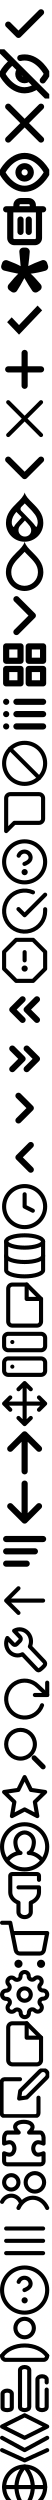
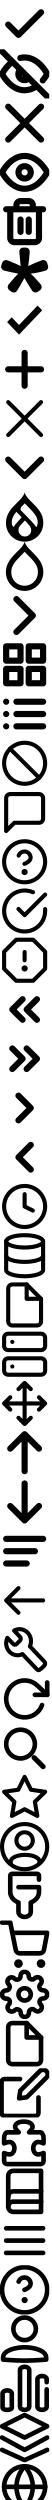
<svg xmlns="http://www.w3.org/2000/svg" xmlns:xlink="http://www.w3.org/1999/xlink">
  <symbol id="checkmark" viewBox="0 0 24 24">
    <path fill="none" stroke="currentColor" stroke-width="3" stroke-linecap="round" stroke-linejoin="round" d="M20 6L9 17l-5-5" />
  </symbol>
  <use xlink:href="#checkmark" width="24" height="24" />
  <view id="checkmark-view" viewBox="0 0 24 24" />
  <symbol id="hide" viewBox="0 0 24 24">
    <path fill="none" stroke="currentColor" stroke-width="3" stroke-linecap="round" stroke-linejoin="round" d="M17.94 17.94A10.07 10.07 0 0112 20c-7 0-11-8-11-8a18.45 18.45 0 015.06-5.94M9.9 4.24A9.12 9.12 0 0112 4c7 0 11 8 11 8a18.5 18.5 0 01-2.16 3.19m-6.72-1.07a3 3 0 11-4.24-4.24M1 1l22 22" />
  </symbol>
  <use xlink:href="#hide" y="24" width="24" height="24" />
  <view id="hide-view" viewBox="0 24 24 24" />
  <symbol id="remove" viewBox="0 0 24 24">
    <path fill="none" d="M20 4L4 20M4 4l16 16" stroke="#000" stroke-width="3" stroke-linecap="round" stroke-linejoin="round" />
  </symbol>
  <use xlink:href="#remove" y="48" width="24" height="24" />
  <view id="remove-view" viewBox="0 48 24 24" />
  <symbol id="show" viewBox="0 0 24 24">
    <path fill="none" stroke="currentColor" stroke-width="3" stroke-linecap="round" stroke-linejoin="round" d="M1 12s4-8 11-8 11 8 11 8-4 8-11 8-11-8-11-8z" />
    <circle fill="none" stroke="currentColor" stroke-width="3" stroke-linecap="round" stroke-linejoin="round" cx="12" cy="12" r="3" />
  </symbol>
  <use xlink:href="#show" y="72" width="24" height="24" />
  <view id="show-view" viewBox="0 72 24 24" />
  <symbol id="trash" viewBox="0 0 24 24">
    <path fill="none" stroke="currentColor" stroke-width="3" stroke-linecap="round" stroke-linejoin="round" d="M3 6h18m-2 0v14a2 2 0 01-2 2H7a2 2 0 01-2-2V6m3 0V4a2 2 0 012-2h4a2 2 0 012 2v2m-6 5v6m4-6v6" />
  </symbol>
  <use xlink:href="#trash" y="96" width="24" height="24" />
  <view id="trash-view" viewBox="0 96 24 24" />
  <symbol id="asterisk" viewBox="0 0 24 24">
    <path d="M2.04 11.869a1.973 1.973 0 01-1.39-2.53l.388-1.2a1.976 1.976 0 012.564-1.254c2.867 1.067 5.02 2.008 6.454 2.826-.31-2.963-.521-5.3-.633-7.013C9.35 1.584 10.245.671 11.36.671h1.172c1.129 0 2.036.933 1.96 2.06-.135 1.991-.378 4.307-.734 6.944 1.993-1.004 4.214-1.947 6.668-2.83 1.044-.376 2.182.202 2.524 1.258l.437 1.35c.338 1.045-.23 2.173-1.287 2.477a43.855 43.855 0 01-7.143 1.447c1.215 1.057 2.841 2.795 4.88 5.213a1.978 1.978 0 01-.38 2.888l-1.005.713c-.89.63-2.124.432-2.736-.472-1.14-1.684-2.421-3.75-3.843-6.2-1.316 2.507-2.515 4.58-3.596 6.212-.6.906-1.828 1.09-2.71.454l-.98-.707a1.986 1.986 0 01-.376-2.877c2.115-2.555 3.676-4.296 4.683-5.224-2.375-.459-4.66-.963-6.854-1.508z" />
  </symbol>
  <use xlink:href="#asterisk" y="120" width="24" height="24" />
  <view id="asterisk-view" viewBox="0 120 24 24" />
  <symbol id="checked" viewBox="0 0 24 24">
    <path d="M5.692 10.644l3.58 3.758 9.036-9.489 2.226 2.34L9.272 19.088l-5.806-6.103 2.226-2.34z" />
  </symbol>
  <use xlink:href="#checked" y="144" width="24" height="24" />
  <view id="checked-view" viewBox="0 144 24 24" />
  <symbol id="add" viewBox="0 0 24 24">
    <path fill="none" d="M12 4v16m-8-8h16" stroke="#000" stroke-width="3" stroke-linecap="round" stroke-linejoin="round" />
  </symbol>
  <use xlink:href="#add" y="168" width="24" height="24" />
  <view id="add-view" viewBox="0 168 24 24" />
  <symbol id="close" viewBox="0 0 24 24">
    <path fill="none" d="M20 4L4 20M4 4l16 16" stroke="#000" stroke-width="2" stroke-linecap="round" stroke-linejoin="round" />
  </symbol>
  <use xlink:href="#close" y="192" width="24" height="24" />
  <view id="close-view" viewBox="0 192 24 24" />
  <symbol id="drop" viewBox="0 0 24 24">
    <path fill="none" d="M4 8l8 8 8-8" stroke="#000" stroke-width="3" stroke-linecap="round" stroke-linejoin="round" />
  </symbol>
  <use xlink:href="#drop" y="216" width="24" height="24" />
  <view id="drop-view" viewBox="0 216 24 24" />
  <symbol id="drupal" viewBox="0 0 24 24">
    <path d="M15.792 5.064C14.088 3.408 12.504 1.824 12.024 0c-.48 1.824-2.064 3.408-3.768 5.064-2.496 2.496-5.352 5.352-5.352 9.648-.144 5.016 3.888 9.192 8.904 9.288 5.016.096 9.216-3.888 9.288-8.904v-.384c.048-4.296-2.808-7.152-5.304-9.648zM7.56 15.528a5.498 5.498 0 00-.696 1.128c-.048.048-.096.12-.168.12h-.048c-.216 0-.432-.384-.432-.384-.048-.096-.12-.216-.168-.312L6 15.984c-.552-1.2-.096-2.904-.096-2.904.216-.816.6-1.632 1.08-2.328.312-.432.648-.864.984-1.296l.432.432 2.04 2.064c.096.096.096.216 0 .312L8.328 14.64l-.768.888zm4.56 5.952c-1.728 0-3.168-1.416-3.12-3.168 0-.768.312-1.512.768-2.064.648-.768 1.464-1.56 2.376-2.592 1.032 1.128 1.728 1.848 2.376 2.736.048.048.096.12.12.216.336.528.552 1.128.552 1.776.072 1.728-1.344 3.096-3.072 3.096zm5.904-5.016a.497.497 0 01-.312.264h-.048a.913.913 0 01-.312-.216c-.552-.816-1.176-1.608-1.848-2.28l-.816-.864-2.76-2.856a35.757 35.757 0 01-1.632-1.68c0-.048-.048-.048-.048-.048a1.218 1.218 0 01-.216-.432v-.096c-.096-.48.096-.96.432-1.296.528-.528 1.08-1.08 1.608-1.632.552.6 1.176 1.2 1.776 1.824 1.2 1.128 2.28 2.376 3.288 3.72.816 1.176 1.248 2.496 1.248 3.936-.096.504-.168 1.104-.36 1.656z" />
  </symbol>
  <use xlink:href="#drupal" y="240" width="24" height="24" />
  <view id="drupal-view" viewBox="0 240 24 24" />
  <symbol id="gin" viewBox="0 0 24 24">
    <path d="M12 4.92c.6.696 1.272 1.344 1.92 1.992 2.4 2.4 4.56 4.56 4.56 7.776v.408c-.096 3.528-3 6.384-6.528 6.384h-.12c-1.728-.048-3.384-.744-4.56-1.992-1.176-1.296-1.824-2.952-1.776-4.728v-.048c0-3.216 2.256-5.4 4.56-7.776A49.835 49.835 0 0012 4.92zM12 0c-.48 1.824-2.088 3.432-3.792 5.04-2.472 2.52-5.328 5.4-5.328 9.648-.12 5.04 3.912 9.216 8.904 9.312H12c4.92 0 9-3.96 9.12-8.904v-.384c0-4.296-2.88-7.128-5.352-9.648C14.088 3.432 12.48 1.824 12 0z" />
  </symbol>
  <use xlink:href="#gin" y="264" width="24" height="24" />
  <view id="gin-view" viewBox="0 264 24 24" />
  <symbol id="handle" viewBox="0 0 24 24">
    <path fill="none" d="M8 20l8-8-8-8" stroke="#000" stroke-width="3" stroke-linecap="round" stroke-linejoin="round" />
  </symbol>
  <use xlink:href="#handle" y="288" width="24" height="24" />
  <view id="handle-view" viewBox="0 288 24 24" />
  <symbol id="grid" viewBox="0 0 24 24">
    <path fill="none" stroke="currentColor" stroke-width="3" stroke-linecap="round" stroke-linejoin="round" d="M3 3h7v7H3zm11 0h7v7h-7zm0 11h7v7h-7zM3 14h7v7H3z" />
  </symbol>
  <use xlink:href="#grid" y="312" width="24" height="24" />
  <view id="grid-view" viewBox="0 312 24 24" />
  <symbol id="list" viewBox="0 0 24 24">
    <path fill="none" stroke="currentColor" stroke-width="3" stroke-linecap="round" stroke-linejoin="round" d="M8 6h13M8 12h13M8 18h13M3 6h.01M3 12h.01M3 18h.01" />
  </symbol>
  <use xlink:href="#list" y="336" width="24" height="24" />
  <view id="list-view" viewBox="0 336 24 24" />
  <symbol id="error" viewBox="0 0 24 24">
    <circle fill="none" stroke="currentColor" stroke-width="2" stroke-linecap="round" stroke-linejoin="round" cx="12" cy="12" r="10" />
    <path fill="none" stroke="currentColor" stroke-width="2" stroke-linecap="round" stroke-linejoin="round" d="M4.93 4.93l14.14 14.14" />
  </symbol>
  <use xlink:href="#error" y="360" width="24" height="24" />
  <view id="error-view" viewBox="0 360 24 24" />
  <symbol id="info" viewBox="0 0 24 24">
    <path fill="none" stroke="currentColor" stroke-width="2" stroke-linecap="round" stroke-linejoin="round" d="M21 15a2 2 0 01-2 2H7l-4 4V5a2 2 0 012-2h14a2 2 0 012 2z" />
  </symbol>
  <use xlink:href="#info" y="384" width="24" height="24" />
  <view id="info-view" viewBox="0 384 24 24" />
  <symbol id="question" viewBox="0 0 24 24">
    <circle fill="none" stroke="currentColor" stroke-width="2" stroke-linecap="round" stroke-linejoin="round" cx="12" cy="12" r="10" />
    <path fill="none" stroke="currentColor" stroke-width="2" stroke-linecap="round" stroke-linejoin="round" d="M9.09 9a3 3 0 015.83 1c0 2-3 3-3 3" />
    <path fill="none" stroke="currentColor" stroke-width="3" stroke-linecap="round" stroke-linejoin="round" d="M12 17h.01" />
  </symbol>
  <use xlink:href="#question" y="408" width="24" height="24" />
  <view id="question-view" viewBox="0 408 24 24" />
  <symbol id="status" viewBox="0 0 24 24">
    <path fill="none" stroke="currentColor" stroke-width="2" stroke-linecap="round" stroke-linejoin="round" d="M22 11.08V12a10 10 0 11-5.93-9.14" />
    <path fill="none" stroke="currentColor" stroke-width="2" stroke-linecap="round" stroke-linejoin="round" d="M22 4L12 14.01l-3-3" />
  </symbol>
  <use xlink:href="#status" y="432" width="24" height="24" />
  <view id="status-view" viewBox="0 432 24 24" />
  <symbol id="warning" viewBox="0 0 24 24">
    <path fill="none" stroke="currentColor" stroke-width="2" stroke-linecap="round" stroke-linejoin="round" d="M7.86 2h8.28L22 7.86v8.28L16.14 22H7.86L2 16.14V7.86L7.86 2zM12 8v4" />
    <path fill="none" stroke="currentColor" stroke-width="3" stroke-linecap="round" stroke-linejoin="round" d="M12 16h.01" />
  </symbol>
  <use xlink:href="#warning" y="456" width="24" height="24" />
  <view id="warning-view" viewBox="0 456 24 24" />
  <symbol id="first" viewBox="0 0 24 24">
    <path fill="none" stroke="currentColor" stroke-width="3" stroke-linecap="round" stroke-linejoin="round" d="M11 17l-5-5 5-5m7 10l-5-5 5-5" />
  </symbol>
  <use xlink:href="#first" y="480" width="24" height="24" />
  <view id="first-view" viewBox="0 480 24 24" />
  <symbol id="last" viewBox="0 0 24 24">
    <path fill="none" stroke="currentColor" stroke-width="3" stroke-linecap="round" stroke-linejoin="round" d="M13 17l5-5-5-5M6 17l5-5-5-5" />
  </symbol>
  <use xlink:href="#last" y="504" width="24" height="24" />
  <view id="last-view" viewBox="0 504 24 24" />
  <symbol id="next" viewBox="0 0 24 24">
    <path fill="none" stroke="currentColor" stroke-width="3" stroke-linecap="round" stroke-linejoin="round" d="M9 18l6-6-6-6" />
  </symbol>
  <use xlink:href="#next" y="528" width="24" height="24" />
  <view id="next-view" viewBox="0 528 24 24" />
  <symbol id="prev" viewBox="0 0 24 24">
    <path fill="none" stroke="currentColor" stroke-width="3" stroke-linecap="round" stroke-linejoin="round" d="M15 18l-6-6 6-6" />
  </symbol>
  <use xlink:href="#prev" y="552" width="24" height="24" />
  <view id="prev-view" viewBox="0 552 24 24" />
  <symbol id="clock" viewBox="0 0 24 24">
    <circle fill="none" stroke="currentColor" stroke-width="2" stroke-linecap="round" stroke-linejoin="round" cx="12" cy="12" r="10" />
    <path fill="none" stroke="currentColor" stroke-width="2" stroke-linecap="round" stroke-linejoin="round" d="M12 6v6l4 2" />
  </symbol>
  <use xlink:href="#clock" y="576" width="24" height="24" />
  <view id="clock-view" viewBox="0 576 24 24" />
  <symbol id="database" viewBox="0 0 24 24">
    <ellipse fill="none" stroke="currentColor" stroke-width="2" stroke-linecap="round" stroke-linejoin="round" cx="12" cy="5" rx="9" ry="3" />
    <path fill="none" stroke="currentColor" stroke-width="2" stroke-linecap="round" stroke-linejoin="round" d="M21 12c0 1.66-4 3-9 3s-9-1.34-9-3" />
    <path fill="none" stroke="currentColor" stroke-width="2" stroke-linecap="round" stroke-linejoin="round" d="M3 5v14c0 1.66 4 3 9 3s9-1.34 9-3V5" />
  </symbol>
  <use xlink:href="#database" y="600" width="24" height="24" />
  <view id="database-view" viewBox="0 600 24 24" />
  <symbol id="php" viewBox="0 0 24 24">
    <path fill="none" stroke="currentColor" stroke-width="2" stroke-linecap="round" stroke-linejoin="round" d="M13 2H6a2 2 0 00-2 2v16a2 2 0 002 2h12a2 2 0 002-2V9z" />
    <path fill="none" stroke="currentColor" stroke-width="2" stroke-linecap="round" stroke-linejoin="round" d="M13 2v7h7" />
  </symbol>
  <use xlink:href="#php" y="624" width="24" height="24" />
  <view id="php-view" viewBox="0 624 24 24" />
  <symbol id="server" viewBox="0 0 24 24">
    <rect fill="none" stroke="currentColor" stroke-width="2" stroke-linecap="round" stroke-linejoin="round" x="2" y="2" width="20" height="8" rx="2" ry="2" />
    <rect fill="none" stroke="currentColor" stroke-width="2" stroke-linecap="round" stroke-linejoin="round" x="2" y="14" width="20" height="8" rx="2" ry="2" />
    <path fill="none" stroke="currentColor" stroke-width="2" stroke-linecap="round" stroke-linejoin="round" d="M6 6h.01M6 18h.01" />
  </symbol>
  <use xlink:href="#server" y="648" width="24" height="24" />
  <view id="server-view" viewBox="0 648 24 24" />
  <symbol id="drag" viewBox="0 0 24 24">
    <path fill="none" stroke="currentColor" stroke-width="2" stroke-linecap="round" stroke-linejoin="round" d="M5 9l-3 3 3 3M9 5l3-3 3 3m0 14l-3 3-3-3M19 9l3 3-3 3M2 12h20M12 2v20" />
  </symbol>
  <use xlink:href="#drag" y="672" width="24" height="24" />
  <view id="drag-view" viewBox="0 672 24 24" />
  <symbol id="sort-asc" viewBox="0 0 24 24">
    <path fill="none" d="M12 21V3m-7 7l7-7 7 7" stroke="#000" stroke-width="3" stroke-linecap="round" stroke-linejoin="round" />
  </symbol>
  <use xlink:href="#sort-asc" y="696" width="24" height="24" />
  <view id="sort-asc-view" viewBox="0 696 24 24" />
  <symbol id="sort-desc" viewBox="0 0 24 24">
    <path fill="none" d="M12 3v18m7-7l-7 7-7-7" stroke="#000" stroke-width="3" stroke-linecap="round" stroke-linejoin="round" />
  </symbol>
  <use xlink:href="#sort-desc" y="720" width="24" height="24" />
  <view id="sort-desc-view" viewBox="0 720 24 24" />
  <symbol id="sort" viewBox="0 0 24 24">
    <path fill="none" d="M3 12h14M3 6h18M3 18h10" stroke="#000" stroke-width="3" stroke-linecap="round" stroke-linejoin="round" />
  </symbol>
  <use xlink:href="#sort" y="744" width="24" height="24" />
  <view id="sort-view" viewBox="0 744 24 24" />
  <symbol id="backtosite" viewBox="0 0 24 24">
    <path fill="none" d="M21 12H3m6 6l-6-6 6-6" stroke="#000" stroke-width="2" stroke-linecap="round" stroke-linejoin="round" />
  </symbol>
  <use xlink:href="#backtosite" y="768" width="24" height="24" />
  <view id="backtosite-view" viewBox="0 768 24 24" />
  <symbol id="devel" viewBox="0 0 24 24">
    <path fill="none" clip-rule="evenodd" d="M4.63 13.01c-1.695-1.787-2.114-4.52-1.04-6.78l2.839 2.995a1.156 1.156 0 001.696 0l1.64-1.675a1.3 1.3 0 00.352-.896c0-.337-.126-.659-.352-.896l-2.88-3.04c2.116-1.22 4.734-.86 6.484.888 1.75 1.749 2.233 4.489 1.196 6.785l7.073 7.462c.232.245.362.576.362.922 0 .345-.13.677-.362.92l-.873.923C20.534 20.863 19.22 22 18.892 22c-.327 0-.641-.137-.873-.382l-7.067-7.461c-2.125 1.07-4.658.61-6.323-1.147z" stroke="#000" stroke-width="2" stroke-linecap="round" stroke-linejoin="round" />
  </symbol>
  <use xlink:href="#devel" y="792" width="24" height="24" />
  <view id="devel-view" viewBox="0 792 24 24" />
  <symbol id="rebuild-cache" viewBox="0 0 24 24">
-     <path fill="none" stroke="currentColor" stroke-width="2" stroke-linecap="round" stroke-linejoin="round" d="M23 4v6h-6" />
-     <path fill="none" stroke="currentColor" stroke-width="2" stroke-linecap="round" stroke-linejoin="round" d="M20.49 15a9 9 0 11-2.12-9.36L23 10" />
+     <path fill="none" stroke="currentColor" stroke-width="2.25" stroke-linecap="round" stroke-linejoin="round" d="M23 4v6h-6" />
+     <path fill="none" stroke="currentColor" stroke-width="2.25" stroke-linecap="round" stroke-linejoin="round" d="M20.49 15a9 9 0 11-2.12-9.36L23 10" />
  </symbol>
  <use xlink:href="#rebuild-cache" y="816" width="24" height="24" />
  <view id="rebuild-cache-view" viewBox="0 816 24 24" />
  <symbol id="search" viewBox="0 0 24 24">
-     <path fill="none" d="M10 17a7 7 0 100-14 7 7 0 000 14z" stroke="#000" stroke-width="2" stroke-linecap="round" stroke-linejoin="round" />
+     <path fill="none" d="M10 17a7 7 0 100-14 7 7 0 000 14z" stroke="#000" stroke-width="2.25" stroke-linecap="round" stroke-linejoin="round" />
    <path fill="none" d="M21 21l-4.35-4.35" stroke="#000" stroke-width="2.5" stroke-linecap="round" stroke-linejoin="round" />
  </symbol>
  <use xlink:href="#search" y="840" width="24" height="24" />
  <view id="search-view" viewBox="0 840 24 24" />
  <symbol class="feather feather-star" id="shortcut" viewBox="0 0 24 24">
    <path fill="none" stroke="currentColor" stroke-width="2" stroke-linecap="round" stroke-linejoin="round" d="M12 2l3.09 6.26L22 9.27l-5 4.87 1.18 6.88L12 17.77l-6.18 3.25L7 14.14 2 9.27l6.91-1.01L12 2z" />
  </symbol>
  <use class="feather feather-star" xlink:href="#shortcut" y="864" width="24" height="24" />
  <view id="shortcut-view" viewBox="0 864 24 24" />
  <symbol id="user" viewBox="0 0 24 24">
-     <path fill="none" d="M10 15c-1.652-.565-2.5-3.323-2.5-5.405C7.5 7.057 9.79 5 12 5s4.5 2.057 4.5 4.595c0 2.082-.848 4.84-2.5 5.405m6.5 3.5c-1.5-2-4-3.5-6.5-3.5M3.5 18.5c1.5-2 4-3.5 6.5-3.5" stroke="#000" stroke-width="2" stroke-linecap="round" stroke-linejoin="round" />
+     <path fill="none" clip-rule="evenodd" d="M12 13a4 4 0 100-8 4 4 0 000 8z" stroke="#000" stroke-width="2" stroke-linecap="round" stroke-linejoin="round" />
+     <path fill="none" d="M5.25 20v-.667C5.25 17 9.314 16 12.25 16s7 1 7 3.333V20" stroke="#000" stroke-width="2" stroke-linecap="round" stroke-linejoin="round" />
    <path fill="none" d="M23 12c0 6.075-4.925 11-11 11S1 18.075 1 12 5.925 1 12 1s11 4.925 11 11z" stroke="#000" stroke-width="2" stroke-linecap="round" stroke-linejoin="round" />
  </symbol>
  <use xlink:href="#user" y="888" width="24" height="24" />
  <view id="user-view" viewBox="0 888 24 24" />
  <symbol id="appearance" viewBox="0 0 24 24">
-     <path fill="none" d="M9 7.75h10m0-3.673v-2.02c0-.445-.448-.807-1-.807H6c-.552 0-1 .362-1 .808v8.077c.004 2.175 1.562 4.153 4 5.077v4.615c0 1.338 1.343 2.423 3 2.423s3-1.085 3-2.423v-4.615c2.438-.924 3.997-2.902 4-5.077V7.75" stroke="#000" stroke-width="2" stroke-linecap="round" stroke-linejoin="round" />
+     <path fill="none" d="M9 7.75h10m0-3.673v-2.02c0-.445-.448-.807-1-.807H6c-.552 0-1 .362-1 .808v8.077c.004 2.175 1.562 4.153 4 5.077v4.615c0 1.338 1.343 2.423 3 2.423s3-1.085 3-2.423v-4.615c2.438-.924 3.997-2.902 4-5.077V7.75" stroke="#000" stroke-width="2.25" stroke-linecap="round" stroke-linejoin="round" />
  </symbol>
  <use xlink:href="#appearance" y="912" width="24" height="24" />
  <view id="appearance-view" viewBox="0 912 24 24" />
  <symbol class="feather feather-shopping-cart" id="commerce" viewBox="0 0 24 24">
-     <circle fill="none" stroke="currentColor" stroke-width="2" stroke-linecap="round" stroke-linejoin="round" cx="9" cy="21" r="1" />
-     <circle fill="none" stroke="currentColor" stroke-width="2" stroke-linecap="round" stroke-linejoin="round" cx="20" cy="21" r="1" />
-     <path fill="none" stroke="currentColor" stroke-width="2" stroke-linecap="round" stroke-linejoin="round" d="M1 1h4l2.68 13.39a2 2 0 002 1.61h9.72a2 2 0 002-1.61L23 6H6" />
+     <circle fill="none" stroke="currentColor" stroke-width="2.25" stroke-linecap="round" stroke-linejoin="round" cx="9" cy="21" r="1" />
+     <circle fill="none" stroke="currentColor" stroke-width="2.25" stroke-linecap="round" stroke-linejoin="round" cx="20" cy="21" r="1" />
+     <path fill="none" stroke="currentColor" stroke-width="2.25" stroke-linecap="round" stroke-linejoin="round" d="M1 1h4l2.68 13.39a2 2 0 002 1.61h9.72a2 2 0 002-1.61L23 6H6" />
  </symbol>
  <use class="feather feather-shopping-cart" xlink:href="#commerce" y="936" width="24" height="24" />
  <view id="commerce-view" viewBox="0 936 24 24" />
  <symbol class="feather feather-settings" id="config" viewBox="0 0 24 24">
-     <circle fill="none" stroke="currentColor" stroke-width="2" stroke-linecap="round" stroke-linejoin="round" cx="12" cy="12" r="3" />
-     <path fill="none" stroke="currentColor" stroke-width="2" stroke-linecap="round" stroke-linejoin="round" d="M19.4 15a1.65 1.65 0 00.33 1.82l.06.06a2 2 0 010 2.83 2 2 0 01-2.83 0l-.06-.06a1.65 1.65 0 00-1.82-.33 1.65 1.65 0 00-1 1.51V21a2 2 0 01-2 2 2 2 0 01-2-2v-.09A1.65 1.65 0 009 19.4a1.65 1.65 0 00-1.82.33l-.06.06a2 2 0 01-2.83 0 2 2 0 010-2.83l.06-.06a1.65 1.65 0 00.33-1.82 1.65 1.65 0 00-1.51-1H3a2 2 0 01-2-2 2 2 0 012-2h.09A1.65 1.65 0 004.6 9a1.65 1.65 0 00-.33-1.82l-.06-.06a2 2 0 010-2.83 2 2 0 012.83 0l.06.06a1.65 1.65 0 001.82.33H9a1.65 1.65 0 001-1.51V3a2 2 0 012-2 2 2 0 012 2v.09a1.65 1.65 0 001 1.51 1.65 1.65 0 001.82-.33l.06-.06a2 2 0 012.83 0 2 2 0 010 2.83l-.06.06a1.65 1.65 0 00-.33 1.82V9a1.65 1.65 0 001.51 1H21a2 2 0 012 2 2 2 0 01-2 2h-.09a1.65 1.65 0 00-1.51 1z" />
+     <circle fill="none" stroke="currentColor" stroke-width="2.25" stroke-linecap="round" stroke-linejoin="round" cx="12" cy="12" r="3" />
+     <path fill="none" stroke="currentColor" stroke-width="2.25" stroke-linecap="round" stroke-linejoin="round" d="M19.4 15a1.65 1.65 0 00.33 1.82l.06.06a2 2 0 010 2.83 2 2 0 01-2.83 0l-.06-.06a1.65 1.65 0 00-1.82-.33 1.65 1.65 0 00-1 1.51V21a2 2 0 01-2 2 2 2 0 01-2-2v-.09A1.65 1.65 0 009 19.4a1.65 1.65 0 00-1.82.33l-.06.06a2 2 0 01-2.83 0 2 2 0 010-2.83l.06-.06a1.65 1.65 0 00.33-1.82 1.65 1.65 0 00-1.51-1H3a2 2 0 01-2-2 2 2 0 012-2h.09A1.65 1.65 0 004.6 9a1.65 1.65 0 00-.33-1.82l-.06-.06a2 2 0 010-2.83 2 2 0 012.83 0l.06.06a1.65 1.65 0 001.82.33H9a1.65 1.65 0 001-1.51V3a2 2 0 012-2 2 2 0 012 2v.09a1.65 1.65 0 001 1.51 1.65 1.65 0 001.82-.33l.06-.06a2 2 0 012.83 0 2 2 0 010 2.83l-.06.06a1.65 1.65 0 00-.33 1.82V9a1.65 1.65 0 001.51 1H21a2 2 0 012 2 2 2 0 01-2 2h-.09a1.65 1.65 0 00-1.51 1z" />
  </symbol>
  <use class="feather feather-settings" xlink:href="#config" y="960" width="24" height="24" />
  <view id="config-view" viewBox="0 960 24 24" />
  <symbol class="feather feather-file" id="content" viewBox="0 0 24 24">
-     <path fill="none" stroke="currentColor" stroke-width="2" stroke-linecap="round" stroke-linejoin="round" d="M13 2H6a2 2 0 00-2 2v16a2 2 0 002 2h12a2 2 0 002-2V9z" />
-     <path fill="none" stroke="currentColor" stroke-width="2" stroke-linecap="round" stroke-linejoin="round" d="M13 2v7h7" />
+     <path fill="none" stroke="currentColor" stroke-width="2.25" stroke-linecap="round" stroke-linejoin="round" d="M13 2H6a2 2 0 00-2 2v16a2 2 0 002 2h12a2 2 0 002-2V9z" />
+     <path fill="none" stroke="currentColor" stroke-width="2.25" stroke-linecap="round" stroke-linejoin="round" d="M13 2v7h7" />
  </symbol>
  <use class="feather feather-file" xlink:href="#content" y="984" width="24" height="24" />
  <view id="content-view" viewBox="0 984 24 24" />
  <symbol id="edit" viewBox="0 0 24 24">
-     <path fill="none" clip-rule="evenodd" d="M13.045 14.136l-3.712.531.53-3.713 9.546-9.546a2.25 2.25 0 113.182 3.182l-9.546 9.546z" stroke="#000" stroke-width="2" stroke-linecap="round" stroke-linejoin="round" />
-     <path fill="none" d="M18.75 14.25v7.5a1.5 1.5 0 01-1.5 1.5h-15a1.5 1.5 0 01-1.5-1.5v-15a1.5 1.5 0 011.5-1.5h7.5" stroke="#000" stroke-width="2" stroke-linecap="round" stroke-linejoin="round" />
+     <path fill="none" clip-rule="evenodd" d="M13.045 14.136l-3.712.531.53-3.713 9.546-9.546a2.25 2.25 0 113.182 3.182l-9.546 9.546z" stroke="#000" stroke-width="2.25" stroke-linecap="round" stroke-linejoin="round" />
+     <path fill="none" d="M18.75 14.25v7.5a1.5 1.5 0 01-1.5 1.5h-15a1.5 1.5 0 01-1.5-1.5v-15a1.5 1.5 0 011.5-1.5h7.5" stroke="#000" stroke-width="2.25" stroke-linecap="round" stroke-linejoin="round" />
  </symbol>
  <use xlink:href="#edit" y="1008" width="24" height="24" />
  <view id="edit-view" viewBox="0 1008 24 24" />
  <symbol id="extend" viewBox="0 0 24 24">
-     <path fill="none" d="M19.765 22.719l-8.151-.002H3.462a1.46 1.46 0 01-1.46-1.46v-3.913c1.526.621 3.278 1.157 4.278-.152 1-1.308 1-3.124 0-4.432-1-1.309-2.752-.772-4.277-.151L2 9.693c0-.807.654-2.46 1.46-2.46h5.654C7.688 5.806 6.606 4.495 8.032 3.069c1.426-1.425 5.737-1.425 7.163 0 1.425 1.426.412 2.737-1.014 4.163h5.585c.806 0 1.46 1.653 1.46 2.459l-.004 2.916c-1.525-.62-3.277-1.157-4.277.152a3.65 3.65 0 000 4.433c1 1.308 2.751.772 4.276.15l.004 3.917a1.46 1.46 0 01-1.46 1.46z" stroke="#000" stroke-width="2" stroke-linecap="round" stroke-linejoin="round" />
+     <path fill="none" d="M19.765 22.719l-8.151-.002H3.462a1.46 1.46 0 01-1.46-1.46v-3.913c1.526.621 3.278 1.157 4.278-.152 1-1.308 1-3.124 0-4.432-1-1.309-2.752-.772-4.277-.151L2 9.693c0-.807.654-2.46 1.46-2.46h5.654C7.688 5.806 6.606 4.495 8.032 3.069c1.426-1.425 5.737-1.425 7.163 0 1.425 1.426.412 2.737-1.014 4.163h5.585c.806 0 1.46 1.653 1.46 2.459l-.004 2.916c-1.525-.62-3.277-1.157-4.277.152a3.65 3.65 0 000 4.433c1 1.308 2.751.772 4.276.15l.004 3.917a1.46 1.46 0 01-1.46 1.46z" stroke="#000" stroke-width="2.25" stroke-linecap="round" stroke-linejoin="round" />
  </symbol>
  <use xlink:href="#extend" y="1032" width="24" height="24" />
  <view id="extend-view" viewBox="0 1032 24 24" />
  <symbol id="group" viewBox="0 0 24 24">
-     <path fill="none" clip-rule="evenodd" d="M17 12a4.5 4.5 0 100-9 4.5 4.5 0 000 9zM5.5 11a3.5 3.5 0 100-7 3.5 3.5 0 000 7z" stroke="#000" stroke-width="2" stroke-linecap="round" stroke-linejoin="round" />
-     <path fill="none" d="M10 17c-.88-1.845-2.612-3-4.5-3S1.88 15.155 1 17m22 3c-1.369-3.075-4.064-5-7-5s-5.631 1.925-7 5" stroke="#000" stroke-width="2" stroke-linecap="round" stroke-linejoin="round" />
+     <path fill="none" d="M4 19.5A2.5 2.5 0 016.5 17H20M4 14.5A2.5 2.5 0 016.5 12H20" stroke="#000" stroke-width="2.25" stroke-linecap="round" stroke-linejoin="round" />
+     <path fill="none" d="M6.5 2H20v20H6.5A2.5 2.5 0 014 19.5v-15A2.5 2.5 0 016.5 2v0z" stroke="#000" stroke-width="2.25" stroke-linecap="round" stroke-linejoin="round" />
  </symbol>
  <use xlink:href="#group" y="1056" width="24" height="24" />
  <view id="group-view" viewBox="0 1056 24 24" />
  <symbol class="feather feather-menu" id="hamburger" viewBox="0 0 24 24">
-     <path fill="none" stroke="currentColor" stroke-width="2" stroke-linecap="round" stroke-linejoin="round" d="M3 12h18M3 6h18M3 18h18" />
+     <path fill="none" stroke="currentColor" stroke-width="2.25" stroke-linecap="round" stroke-linejoin="round" d="M3 12h18M3 6h18M3 18h18" />
  </symbol>
  <use class="feather feather-menu" xlink:href="#hamburger" y="1080" width="24" height="24" />
  <view id="hamburger-view" viewBox="0 1080 24 24" />
  <symbol id="help" viewBox="0 0 24 24">
-     <path fill="none" d="M23 12c0 6.075-4.925 11-11 11S1 18.075 1 12 5.925 1 12 1s11 4.925 11 11z" stroke="#000" stroke-width="2" stroke-linecap="round" stroke-linejoin="round" />
-     <path fill="none" d="M9.09 8a3 3 0 015.83 1c0 2-3 3-3 3" stroke="#000" stroke-width="2" stroke-linecap="round" stroke-linejoin="round" />
+     <path fill="none" d="M23 12c0 6.075-4.925 11-11 11S1 18.075 1 12 5.925 1 12 1s11 4.925 11 11z" stroke="#000" stroke-width="2.25" stroke-linecap="round" stroke-linejoin="round" />
+     <path fill="none" d="M9.09 8a3 3 0 015.83 1c0 2-3 3-3 3" stroke="#000" stroke-width="2.25" stroke-linecap="round" stroke-linejoin="round" />
    <path fill="none" d="M12 17h.01" stroke="#000" stroke-width="3" stroke-linecap="round" stroke-linejoin="round" />
  </symbol>
  <use xlink:href="#help" y="1104" width="24" height="24" />
  <view id="help-view" viewBox="0 1104 24 24" />
  <symbol id="people" viewBox="0 0 24 24">
-     <path fill="none" d="M23 20c0 1.105-.758 2-1.692 2H2.692C1.758 22 1 21.105 1 20" stroke="#000" stroke-width="2" stroke-linecap="round" stroke-linejoin="round" />
-     <path fill="none" clip-rule="evenodd" d="M12 11a4.5 4.5 0 100-9 4.5 4.5 0 000 9z" stroke="#000" stroke-width="2" stroke-linecap="round" stroke-linejoin="round" />
-     <path fill="none" d="M23 20c-2.151-3.075-6.386-5-11-5s-8.849 1.925-11 5" stroke="#000" stroke-width="2" stroke-linecap="round" stroke-linejoin="round" />
+     <path fill="none" clip-rule="evenodd" d="M12 12.5a5.5 5.5 0 100-11 5.5 5.5 0 000 11z" stroke="#000" stroke-width="2.25" stroke-linecap="round" stroke-linejoin="round" />
+     <path fill="none" d="M1.5 22v-1c0-3.5 6.096-5 10.5-5s10.5 1.5 10.5 5v1m0 0s-6.395.5-10.5.5S1.5 22 1.5 22" stroke="#000" stroke-width="2.25" stroke-linecap="round" stroke-linejoin="round" />
  </symbol>
  <use xlink:href="#people" y="1128" width="24" height="24" />
  <view id="people-view" viewBox="0 1128 24 24" />
  <symbol id="reports" viewBox="0 0 24 24">
-     <path fill="none" d="M5.75 14.5v6.991c.001.268-.199.518-.532.667-1.04.462-2.395.462-3.436 0-.333-.149-.533-.4-.532-.667V14.5m4.5 0c0-.828-1.007-1.5-2.25-1.5s-2.25.672-2.25 1.5m13-11.5v17.985a1.2 1.2 0 01-.532 1 3.1 3.1 0 01-3.436 0 1.2 1.2 0 01-.532-1V3m4.5 0c0-.828-1.007-1.5-2.25-1.5S9.75 2.172 9.75 3m13 4.5V9m-4.5-1.5v13.557c-.001.383.199.74.532.953a3.23 3.23 0 003.436 0 1.13 1.13 0 00.532-.953V12.5m0-5c0-.828-1.007-1.5-2.25-1.5s-2.25.672-2.25 1.5" stroke="#000" stroke-width="2" stroke-linecap="round" stroke-linejoin="round" />
+     <path fill="none" d="M5.75 14.5v6.991c.001.268-.199.518-.532.667-1.04.462-2.395.462-3.436 0-.333-.149-.533-.4-.532-.667V14.5m4.5 0c0-.828-1.007-1.5-2.25-1.5s-2.25.672-2.25 1.5m13-11.5v17.985a1.2 1.2 0 01-.532 1 3.1 3.1 0 01-3.436 0 1.2 1.2 0 01-.532-1V3m4.5 0c0-.828-1.007-1.5-2.25-1.5S9.75 2.172 9.75 3m13 4.5V9m-4.5-1.5v13.557c-.001.383.199.74.532.953a3.23 3.23 0 003.436 0 1.13 1.13 0 00.532-.953V12.5m0-5c0-.828-1.007-1.5-2.25-1.5s-2.25.672-2.25 1.5" stroke="#000" stroke-width="2.25" stroke-linecap="round" stroke-linejoin="round" />
  </symbol>
  <use xlink:href="#reports" y="1152" width="24" height="24" />
  <view id="reports-view" viewBox="0 1152 24 24" />
  <symbol id="structure" viewBox="0 0 24 24">
-     <path fill="none" d="M12 1L1 6.5 12 12l11-5.5L12 1zM1 18l11 5 11-5M1 12l11 6 11-6" stroke="#000" stroke-width="2" stroke-linecap="round" stroke-linejoin="round" />
+     <path fill="none" d="M12 1L1 6.5 12 12l11-5.5L12 1zM1 18l11 5 11-5M1 12l11 6 11-6" stroke="#000" stroke-width="2.25" stroke-linecap="round" stroke-linejoin="round" />
  </symbol>
  <use xlink:href="#structure" y="1176" width="24" height="24" />
  <view id="structure-view" viewBox="0 1176 24 24" />
  <symbol class="feather feather-globe" id="tmgmt" viewBox="0 0 24 24">
-     <circle fill="none" stroke="currentColor" stroke-width="2" stroke-linecap="round" stroke-linejoin="round" cx="12" cy="12" r="10" />
-     <path fill="none" stroke="currentColor" stroke-width="2" stroke-linecap="round" stroke-linejoin="round" d="M2 12h20M12 2a15.3 15.3 0 014 10 15.3 15.3 0 01-4 10 15.3 15.3 0 01-4-10 15.3 15.3 0 014-10z" />
+     <circle fill="none" stroke="currentColor" stroke-width="2.25" stroke-linecap="round" stroke-linejoin="round" cx="12" cy="12" r="10" />
+     <path fill="none" stroke="currentColor" stroke-width="2.25" stroke-linecap="round" stroke-linejoin="round" d="M2 12h20M12 2a15.3 15.3 0 014 10 15.3 15.3 0 01-4 10 15.3 15.3 0 01-4-10 15.3 15.3 0 014-10z" />
  </symbol>
  <use class="feather feather-globe" xlink:href="#tmgmt" y="1200" width="24" height="24" />
  <view id="tmgmt-view" viewBox="0 1200 24 24" />
</svg>
